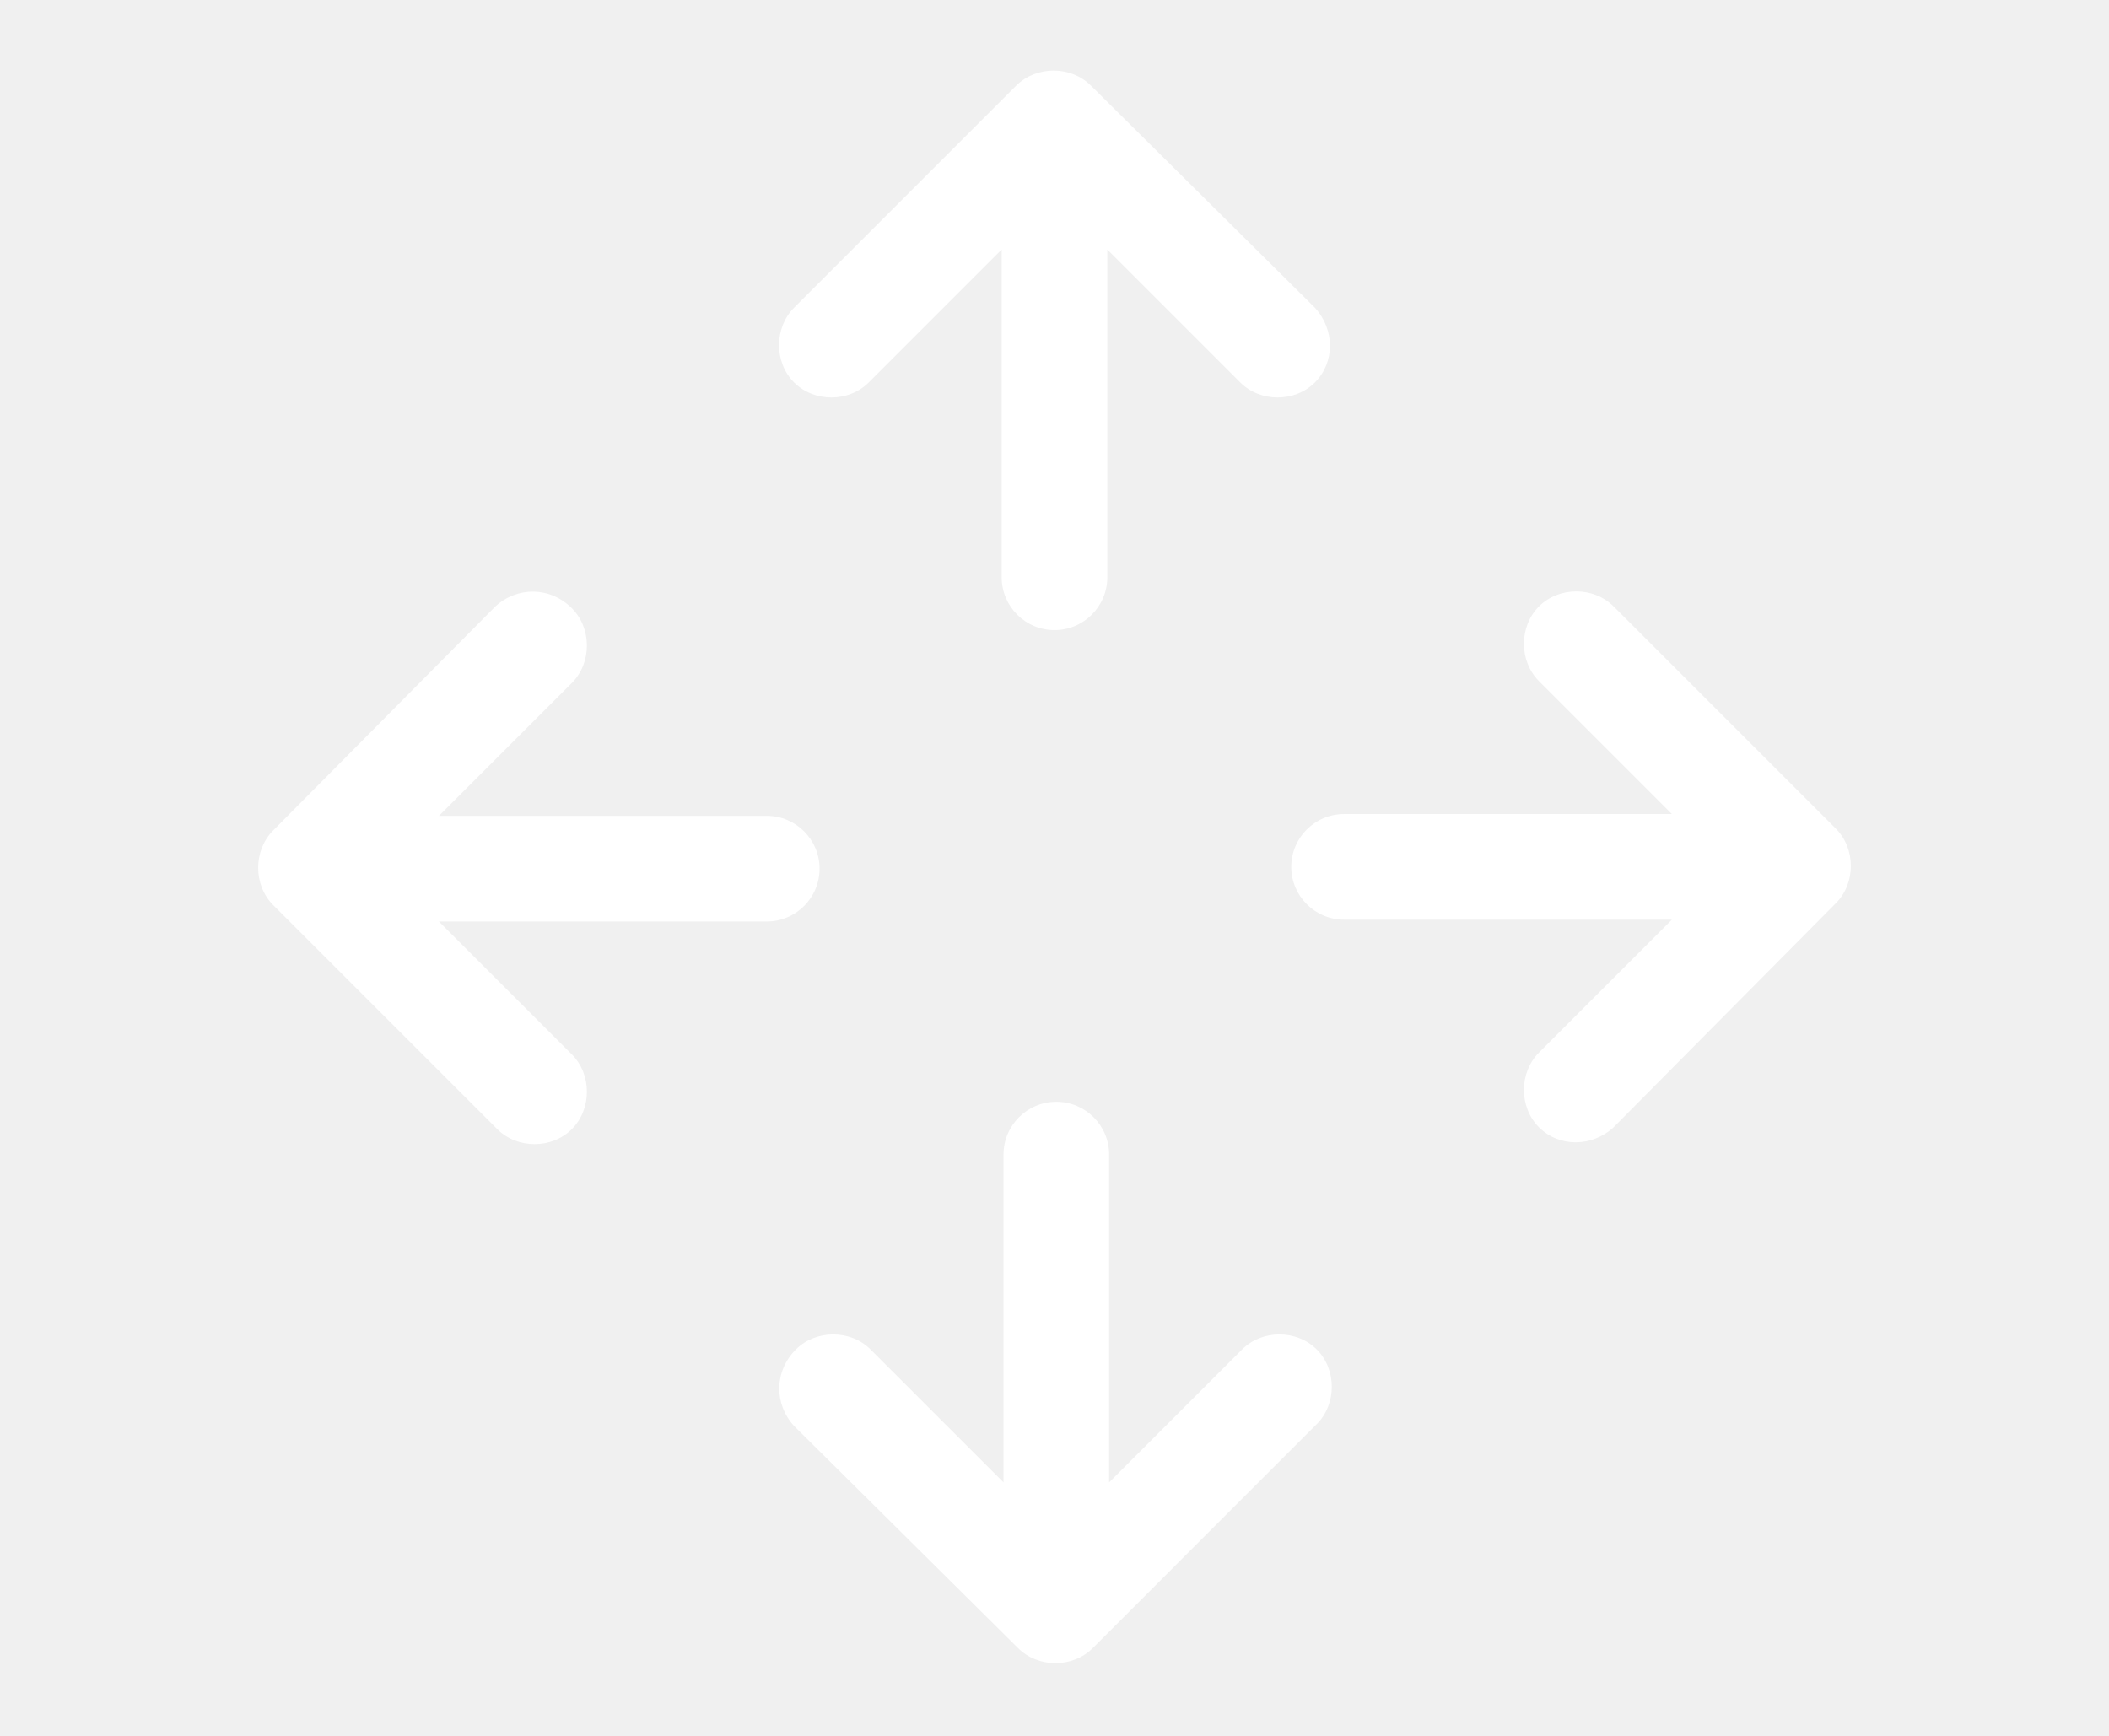
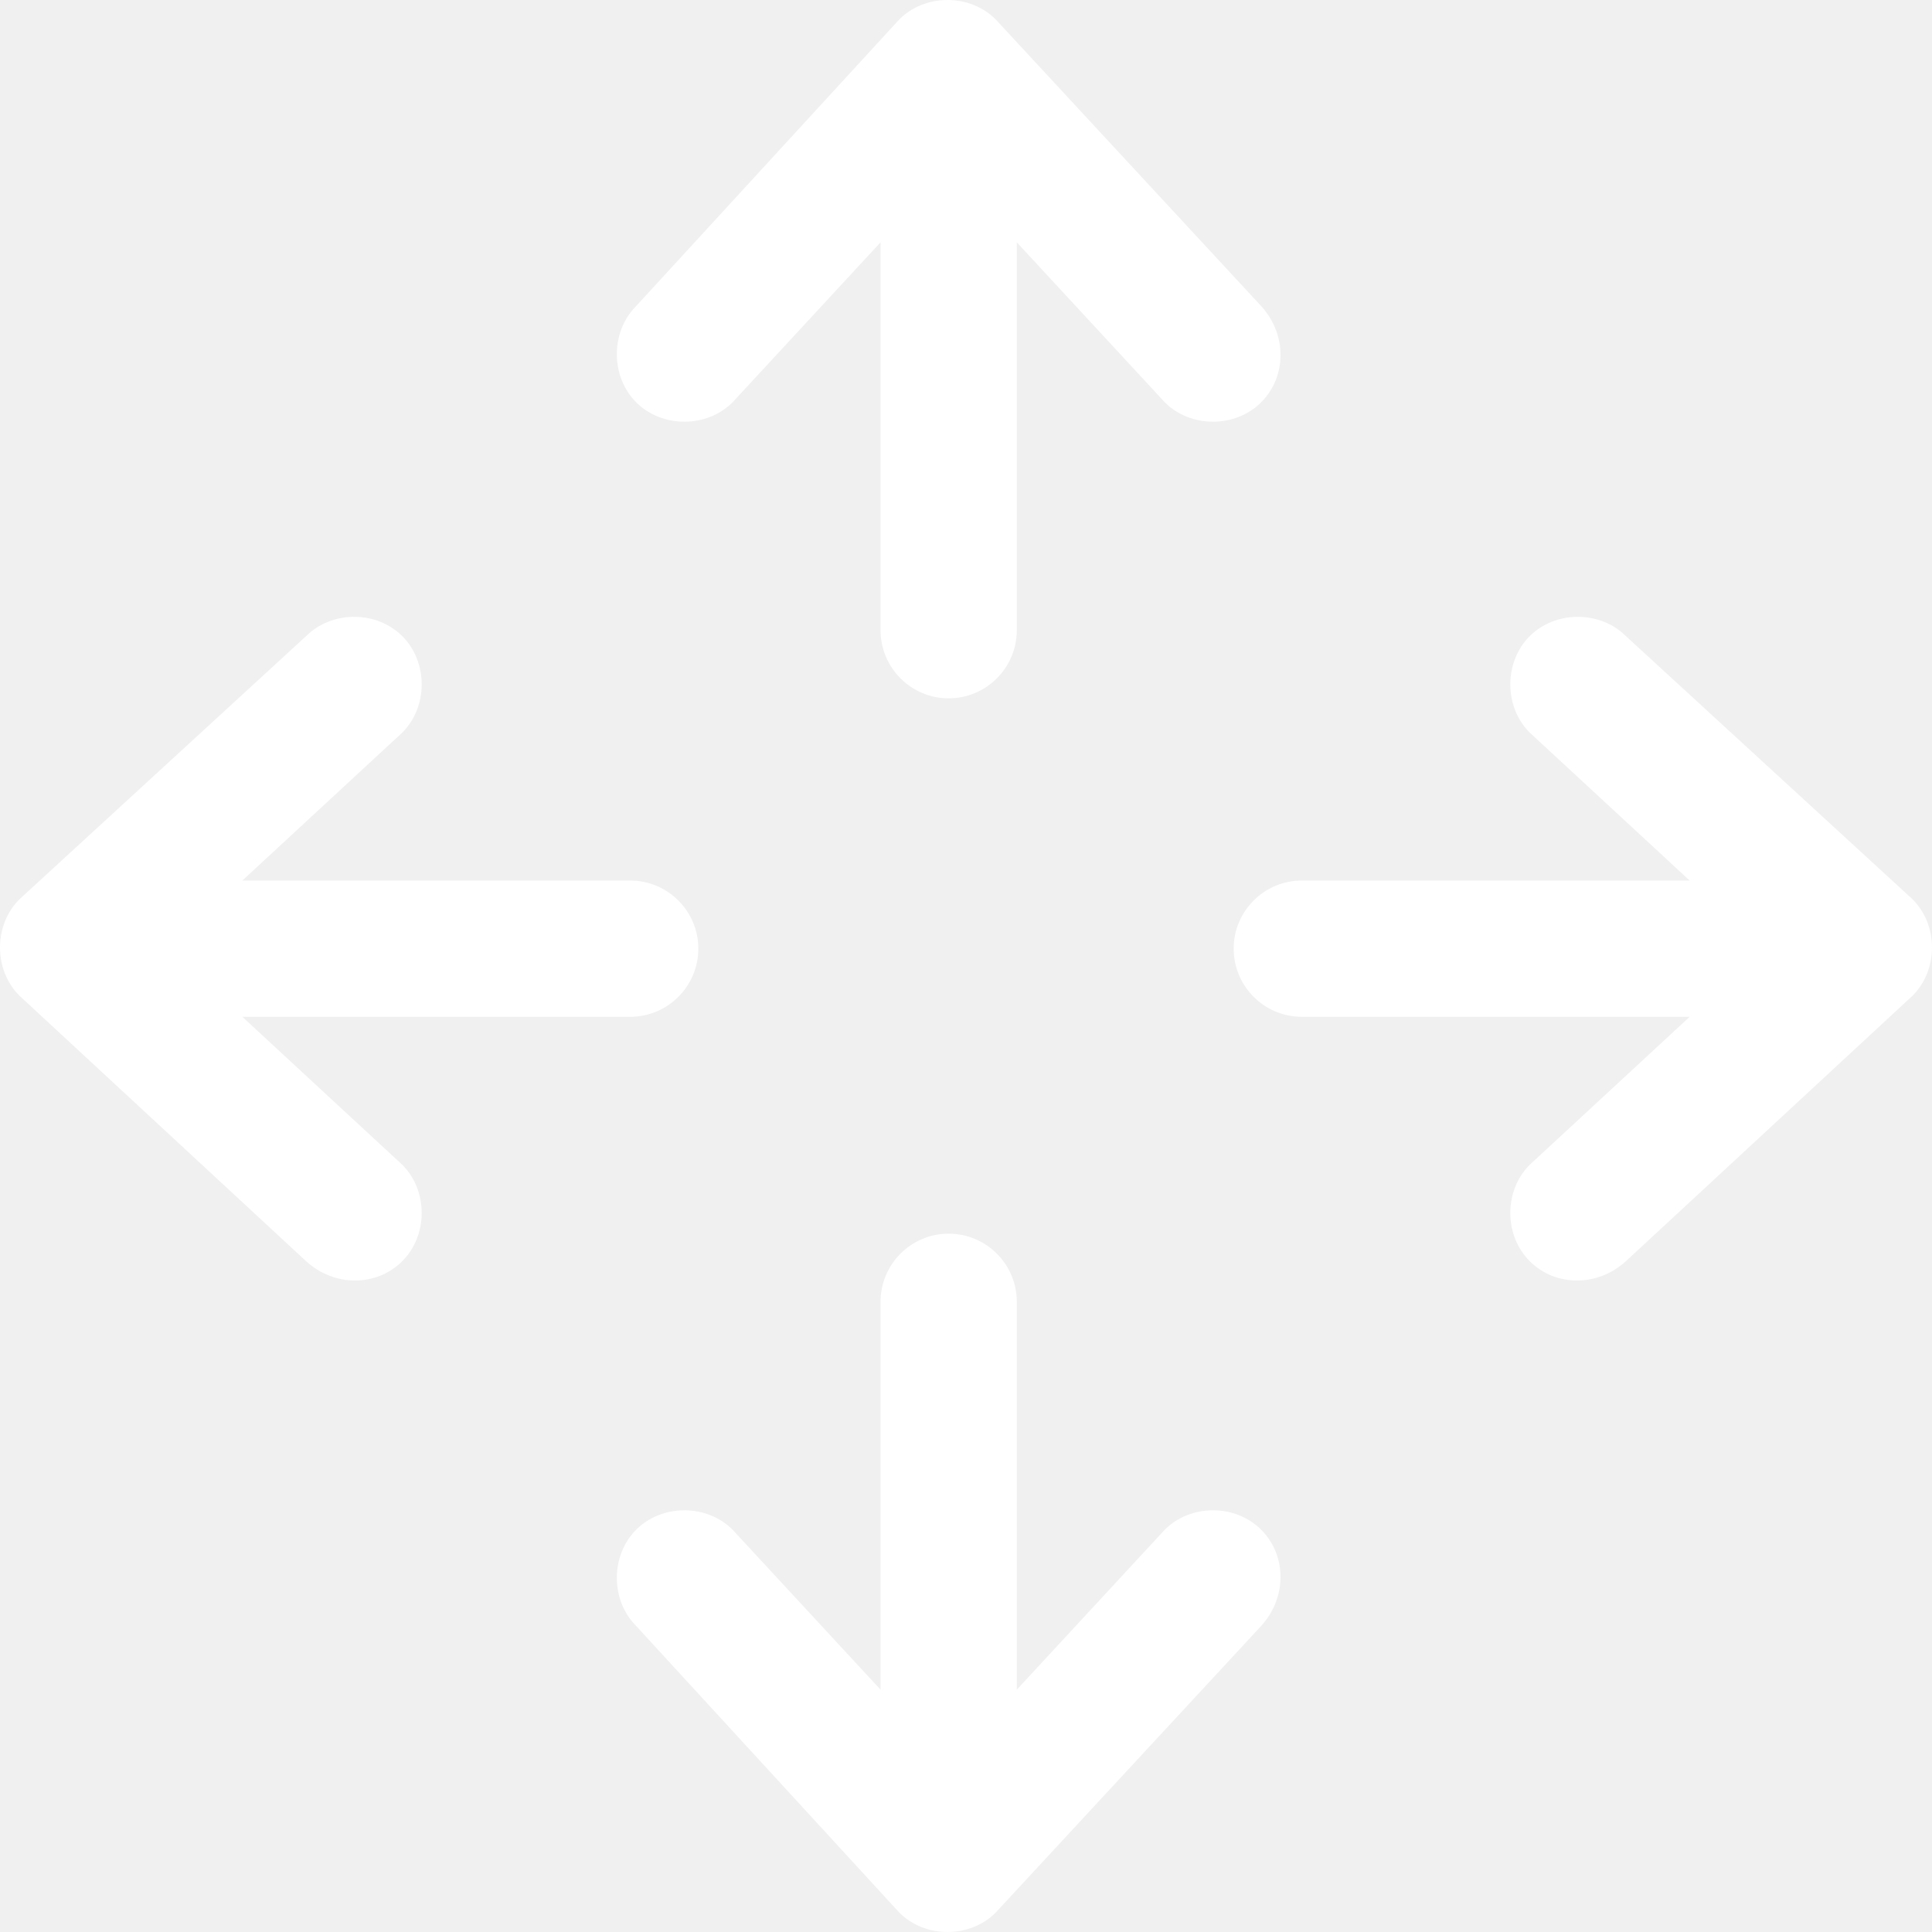
- <svg xmlns="http://www.w3.org/2000/svg" version="1.1" id="Layer_1" x="0px" y="0px" viewBox="0 0 115.8 95.3" style="enable-background:new 0 0 115.8 95.3;" xml:space="preserve">
-   <style type="text/css">
- 	.st0{fill:#FFFFFF;}
- </style>
-   <g>
-     <g>
-       <path class="st0" d="M72.2,16.9L59.9,4.7c-1.1-1.1-3-1.1-4.1,0L43.6,16.9c-1.1,1.1-1.1,3,0,4.1l0,0c1.1,1.1,3,1.1,4.1,0l7.3-7.3    v18c0,1.6,1.3,2.9,2.9,2.9l0,0c1.6,0,2.9-1.3,2.9-2.9v-18l7.3,7.3c1.1,1.1,3,1.1,4.1,0l0,0C73.3,19.9,73.3,18.1,72.2,16.9z" />
-       <path class="st0" d="M43.6,78.3l12.3,12.2c1.1,1.1,3,1.1,4.1,0l12.3-12.3c1.1-1.1,1.1-3,0-4.1l0,0c-1.1-1.1-3-1.1-4.1,0l-7.3,7.3    v-18c0-1.6-1.3-2.9-2.9-2.9l0,0c-1.6,0-2.9,1.3-2.9,2.9v18l-7.3-7.3c-1.1-1.1-3-1.1-4.1,0l0,0C42.5,75.3,42.5,77.1,43.6,78.3z" />
-     </g>
-     <g>
-       <path class="st0" d="M27.2,33.3L15,45.6c-1.1,1.1-1.1,3,0,4.1L27.3,62c1.1,1.1,3,1.1,4.1,0l0,0c1.1-1.1,1.1-3,0-4.1l-7.3-7.3h18    c1.6,0,2.9-1.3,2.9-2.9l0,0c0-1.6-1.3-2.9-2.9-2.9h-18l7.3-7.3c1.1-1.1,1.1-3,0-4.1l0,0C30.2,32.2,28.4,32.2,27.2,33.3z" />
-       <path class="st0" d="M88.6,61.9l12.2-12.3c1.1-1.1,1.1-3,0-4.1L88.6,33.3c-1.1-1.1-3-1.1-4.1,0l0,0c-1.1,1.1-1.1,3,0,4.1l7.3,7.3    h-18c-1.6,0-2.9,1.3-2.9,2.9l0,0c0,1.6,1.3,2.9,2.9,2.9h18l-7.3,7.3c-1.1,1.1-1.1,3,0,4.1l0,0C85.6,63,87.4,63,88.6,61.9z" />
+ <svg xmlns="http://www.w3.org/2000/svg" width="44px" height="44px" viewBox="0 0 44 44" version="1.1">
+   <defs />
+   <g id="Page-1" stroke="none" stroke-width="1" fill="none" fill-rule="evenodd">
+     <g id="extend" transform="translate(-3, -3)" fill="#FFFFFF" fill-rule="nonzero">
+       <path d="M31.721,9.969 C32.31,10.611 32.31,11.574 31.721,12.163 C31.133,12.751 30.116,12.751 29.528,12.163 L26.157,8.519 L26.157,17.352 C26.157,18.208 25.461,18.904 24.605,18.904 C23.749,18.904 23.054,18.208 23.054,17.352 L23.054,8.519 L19.683,12.163 C19.095,12.751 18.078,12.751 17.489,12.163 C16.901,11.574 16.901,10.557 17.489,9.969 L23.482,3.441 C24.07,2.853 25.087,2.853 25.675,3.441 L31.721,9.969 Z M40.031,31.721 C39.389,32.31 38.426,32.31 37.837,31.721 C37.249,31.133 37.249,30.116 37.837,29.528 L41.481,26.157 L32.648,26.157 C31.792,26.157 31.096,25.461 31.096,24.605 C31.096,23.749 31.792,23.054 32.648,23.054 L41.481,23.054 L37.837,19.683 C37.249,19.095 37.249,18.078 37.837,17.489 C38.426,16.901 39.443,16.901 40.031,17.489 L46.559,23.482 C47.147,24.07 47.147,25.087 46.559,25.675 L40.031,31.721 Z M9.969,31.721 L3.441,25.675 C2.853,25.087 2.853,24.07 3.441,23.482 L9.969,17.489 C10.557,16.901 11.574,16.901 12.163,17.489 C12.751,18.078 12.751,19.095 12.163,19.683 L8.519,23.054 L17.352,23.054 C18.208,23.054 18.904,23.749 18.904,24.605 C18.904,25.461 18.208,26.157 17.352,26.157 L8.519,26.157 L12.163,29.528 C12.751,30.116 12.751,31.133 12.163,31.721 C11.574,32.31 10.611,32.31 9.969,31.721 Z M31.721,40.031 L25.675,46.559 C25.087,47.147 24.07,47.147 23.482,46.559 L17.489,40.031 C16.901,39.443 16.901,38.426 17.489,37.837 C18.078,37.249 19.095,37.249 19.683,37.837 L23.054,41.481 L23.054,32.648 C23.054,31.792 23.749,31.096 24.605,31.096 C25.461,31.096 26.157,31.792 26.157,32.648 L26.157,41.481 L29.528,37.837 C30.116,37.249 31.133,37.249 31.721,37.837 C32.31,38.426 32.31,39.389 31.721,40.031 Z" />
    </g>
  </g>
</svg>
